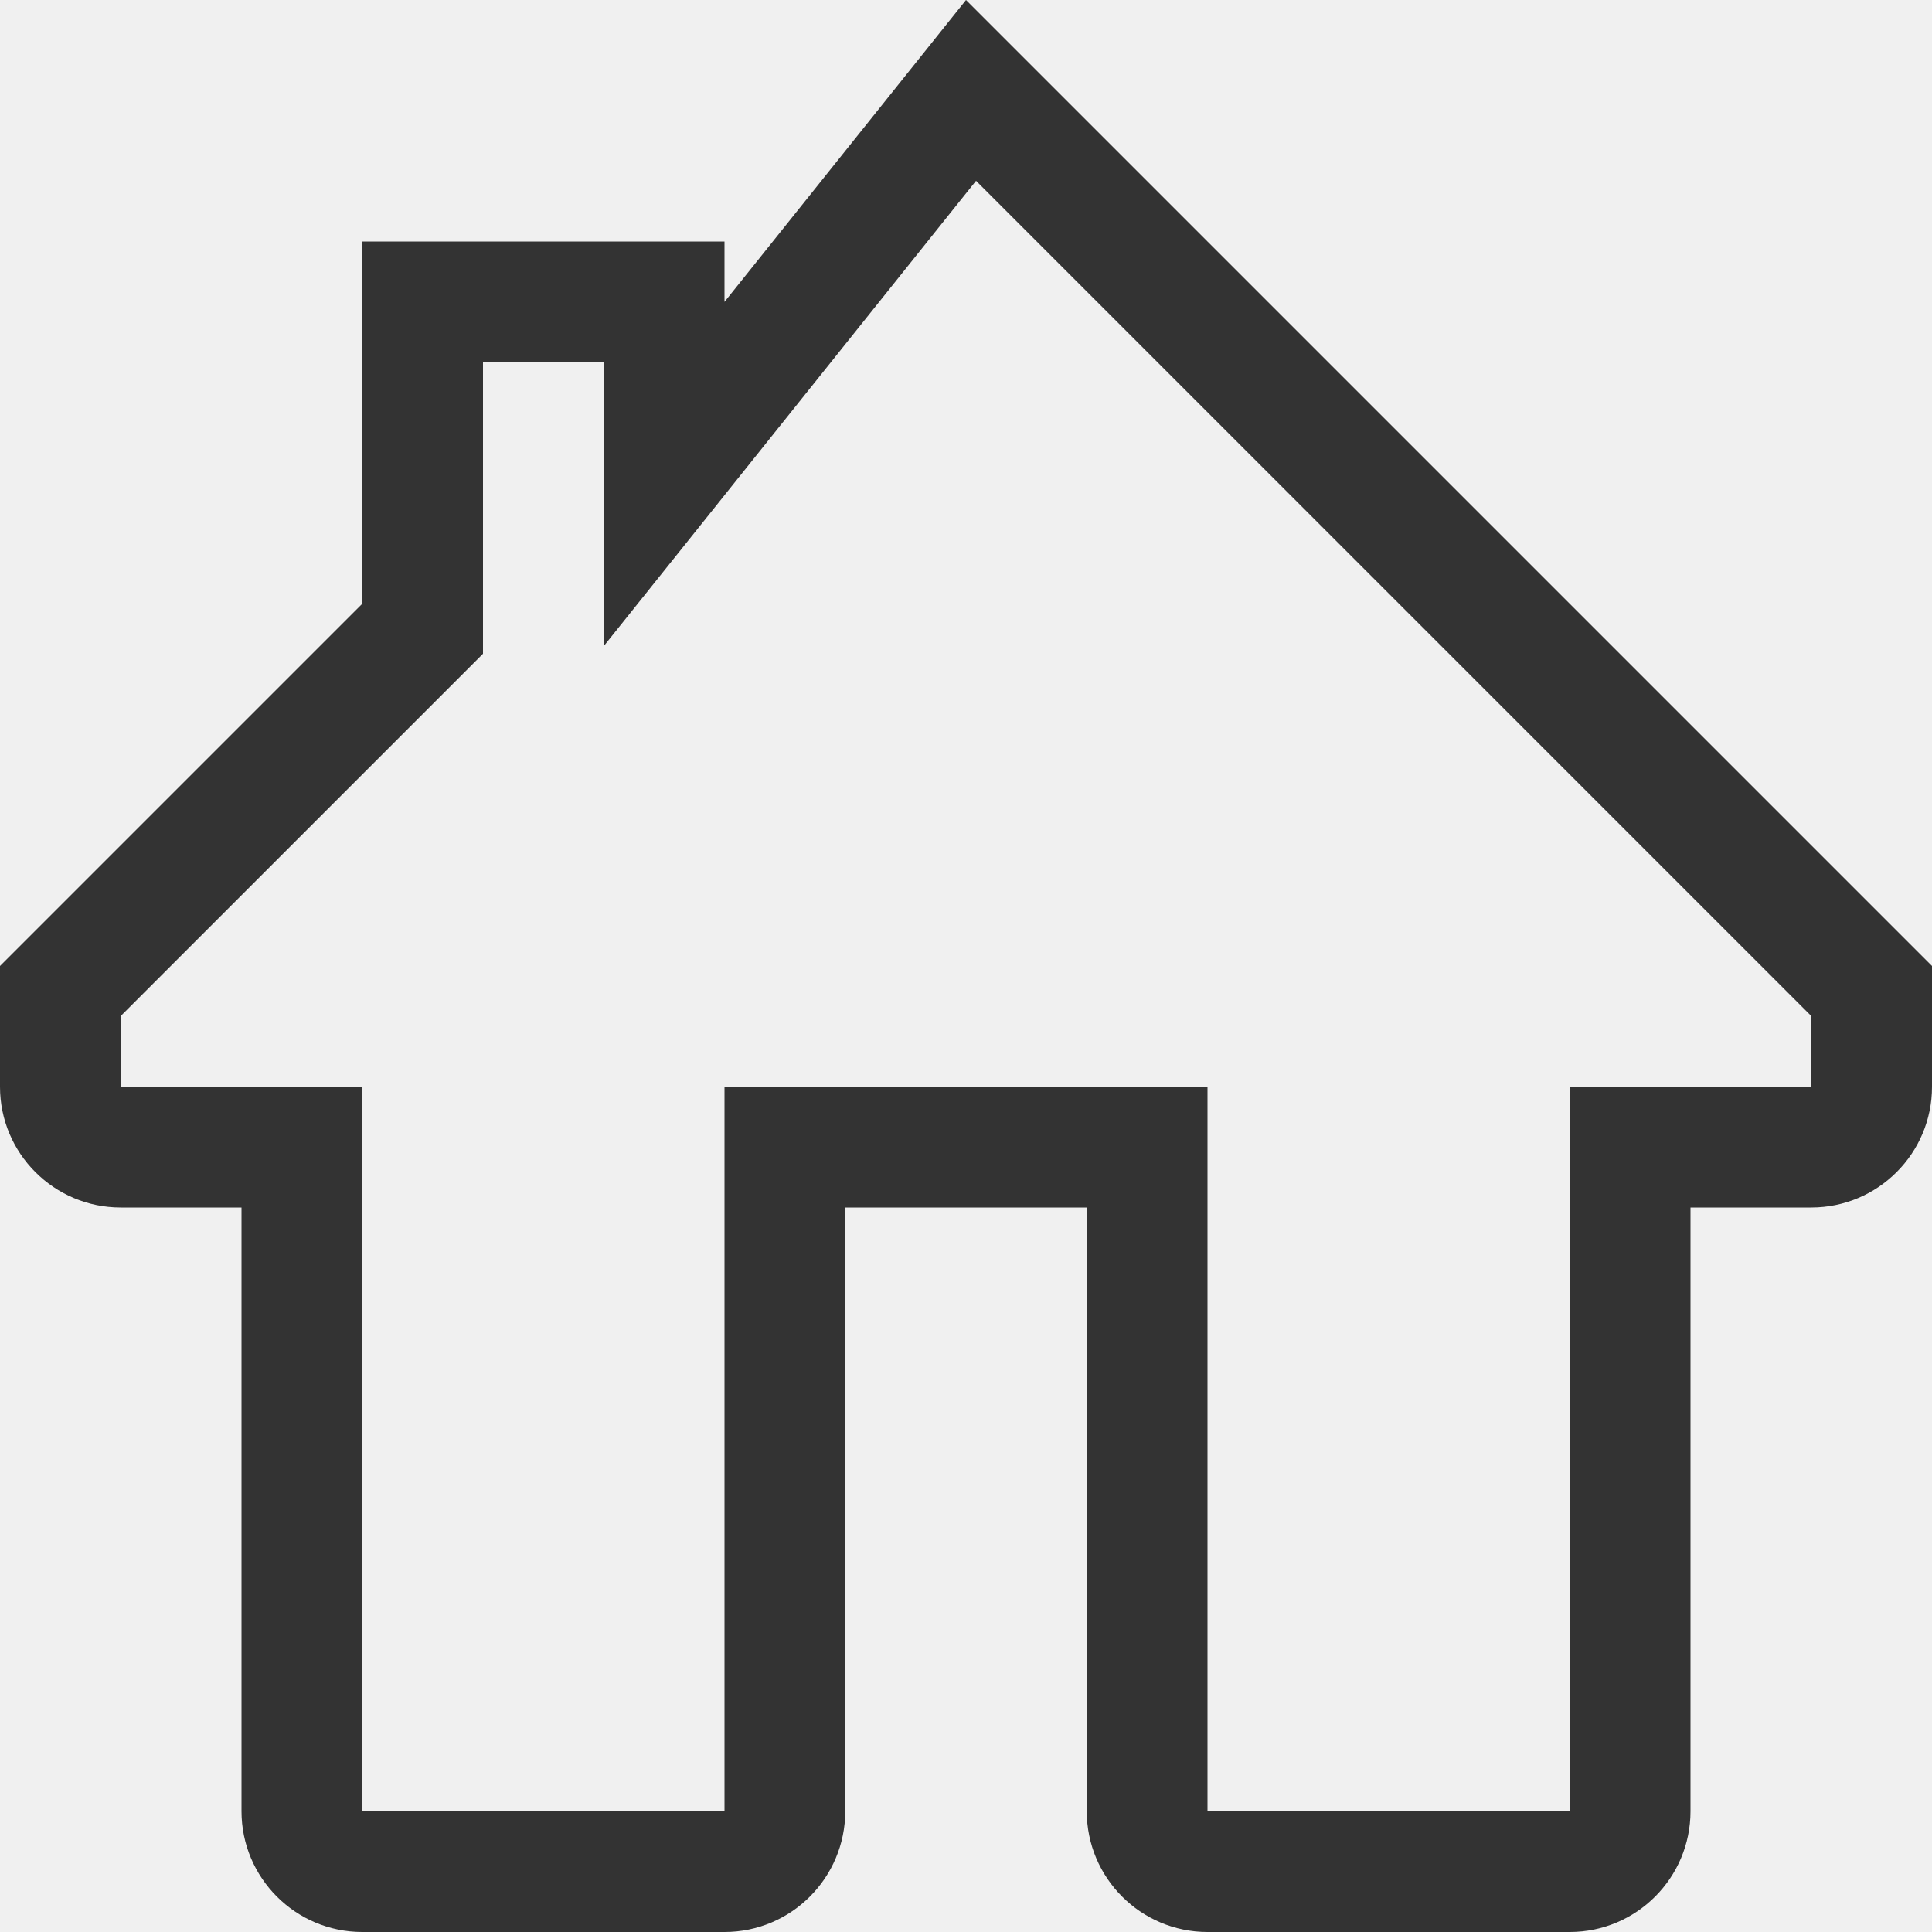
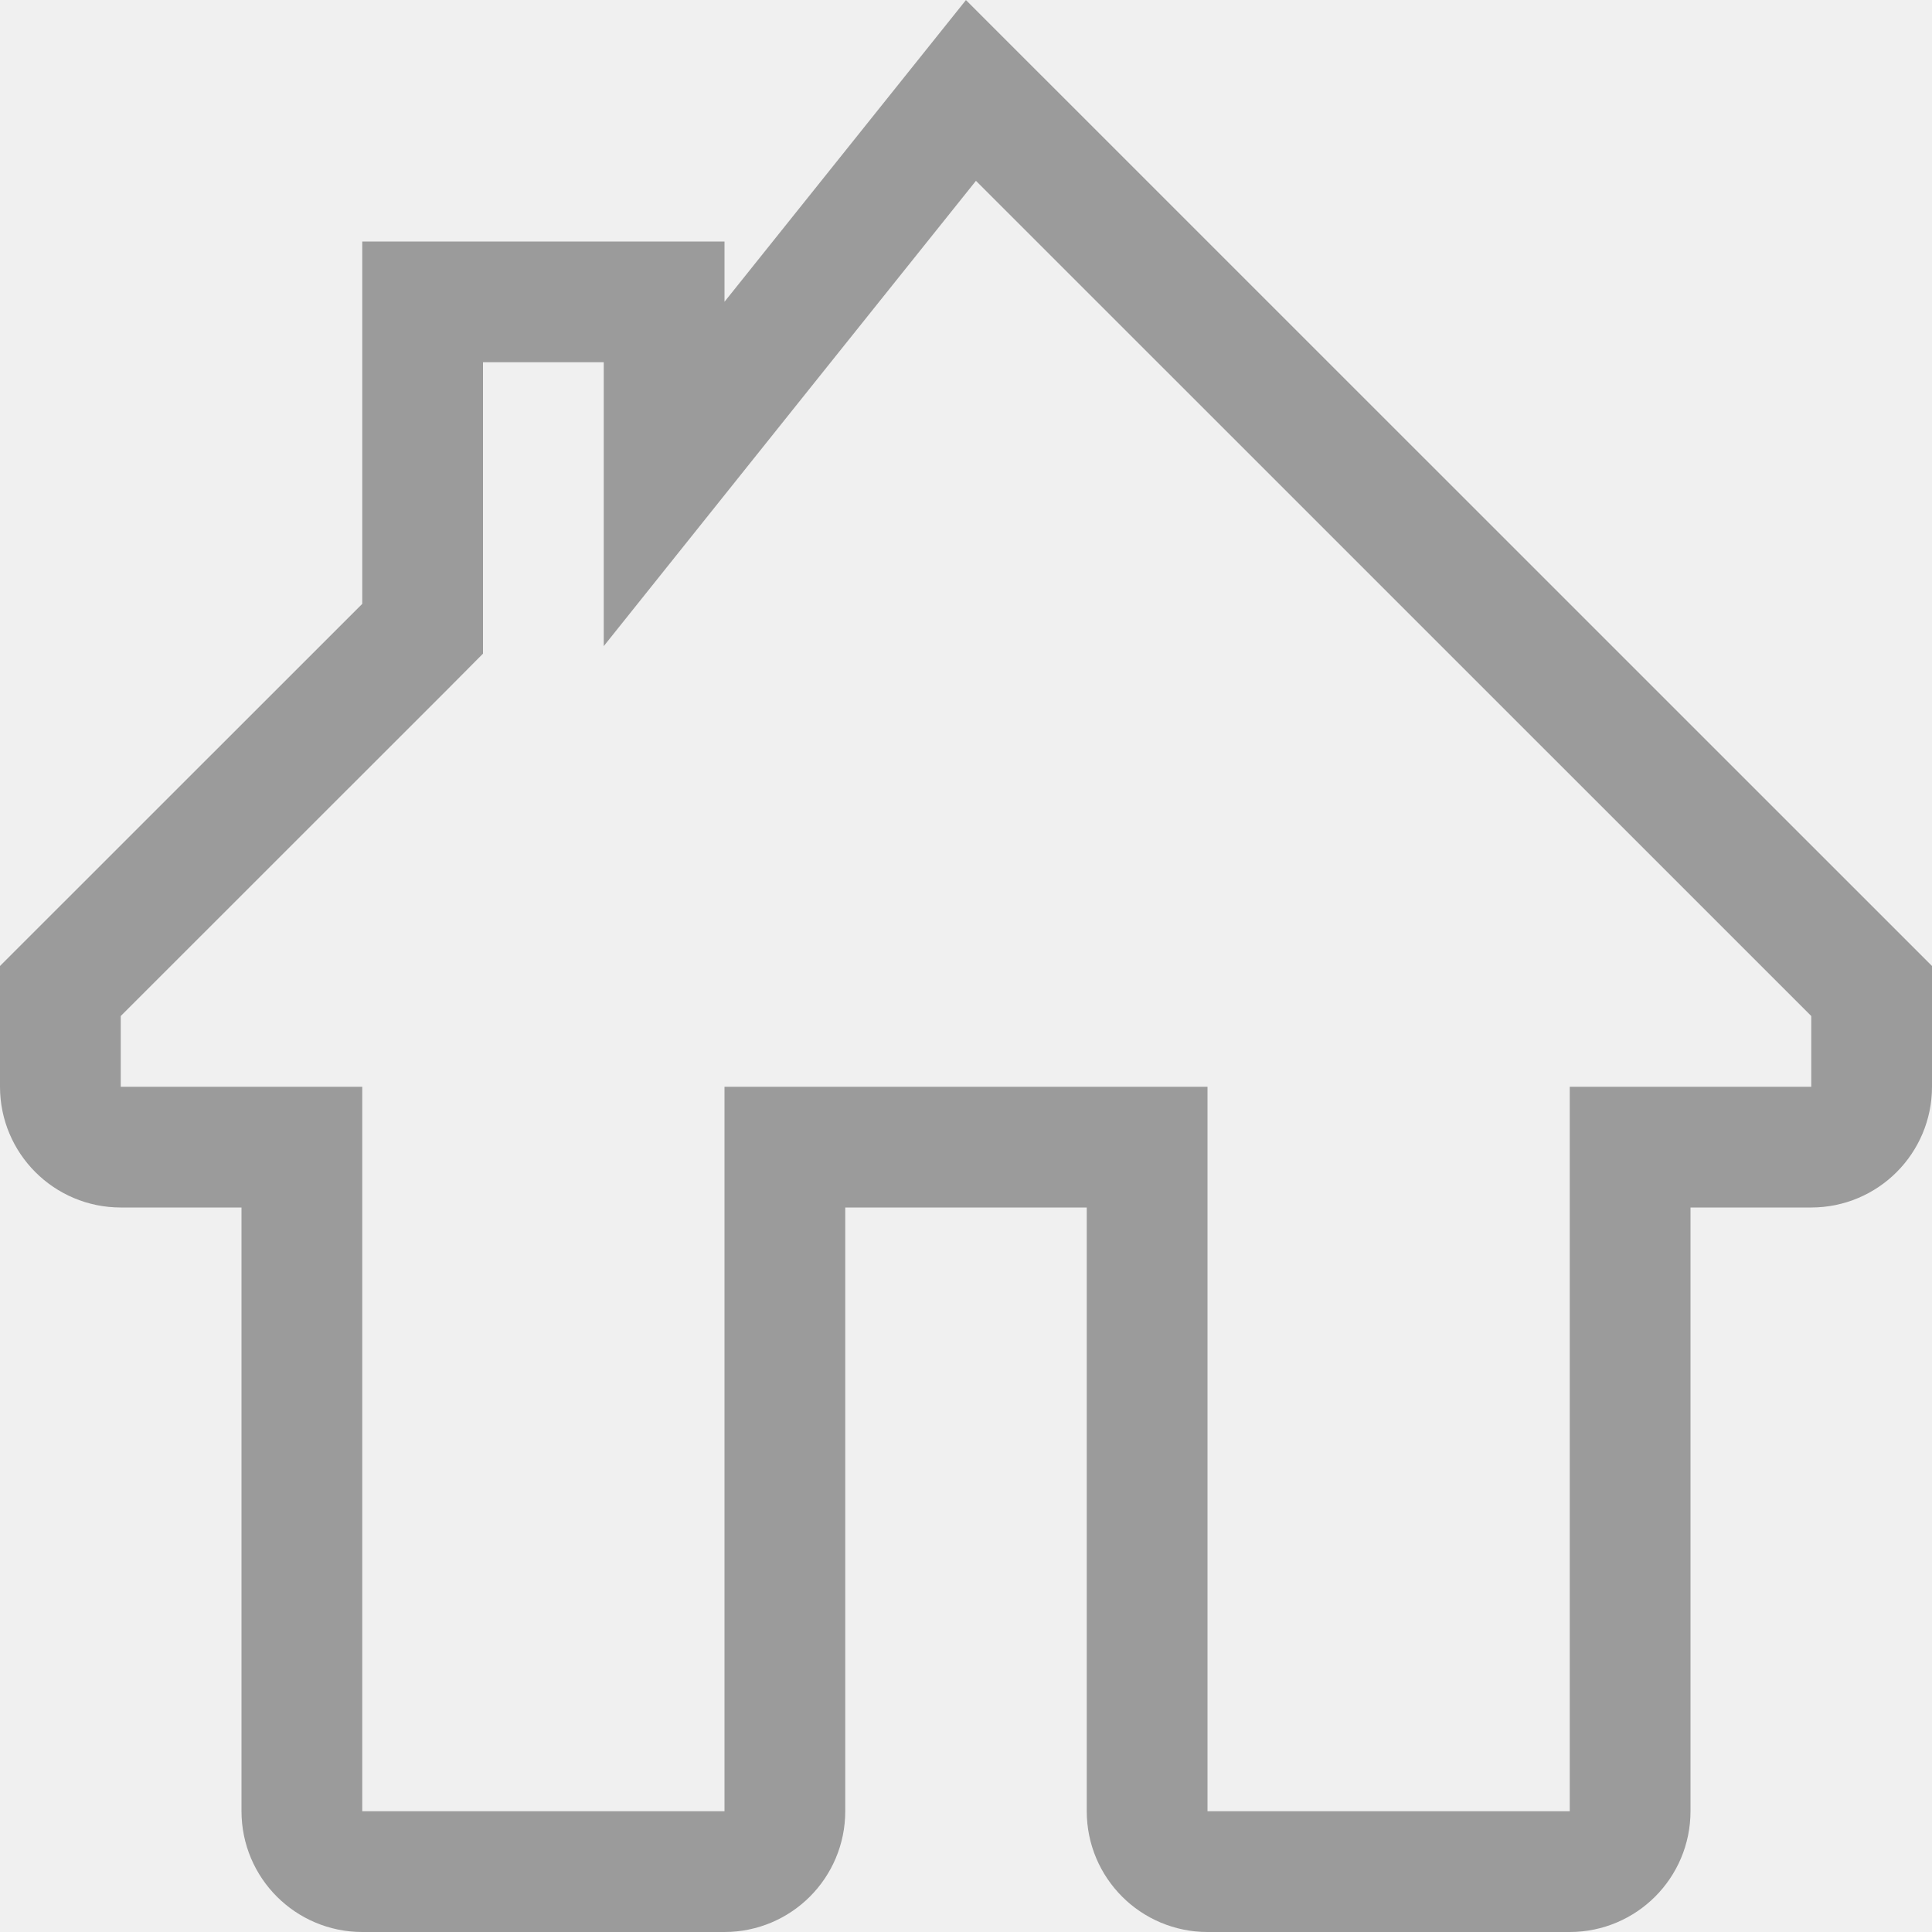
<svg xmlns="http://www.w3.org/2000/svg" width="16" height="16" viewBox="0 0 16 16" fill="none">
-   <mask id="path-1-inside-1_28_7" fill="white">
-     <path fill-rule="evenodd" clip-rule="evenodd" d="M3 2V5L0 8V9C0 9.552 0.448 10 1 10H2V15C2 15.552 2.448 16 3 16H6C6.552 16 7 15.552 7 15V10H9V15C9 15.552 9.448 16 10 16H13C13.552 16 14 15.552 14 15V10H15C15.552 10 16 9.552 16 9V8L8 0L6 2.5V2H3Z" />
-   </mask>
-   <path d="M3 5L3.707 5.707L4 5.414V5H3ZM3 2V1H2V2H3ZM0 8L-0.707 7.293L-1 7.586V8H0ZM2 10H3V9H2V10ZM7 10V9H6V10H7ZM9 10H10V9H9V10ZM14 10V9H13V10H14ZM16 8H17V7.586L16.707 7.293L16 8ZM8 0L8.707 -0.707L7.917 -1.497L7.219 -0.625L8 0ZM6 2.5H5V5.351L6.781 3.125L6 2.5ZM6 2H7V1H6V2ZM4 5V2H2V5H4ZM0.707 8.707L3.707 5.707L2.293 4.293L-0.707 7.293L0.707 8.707ZM1 9V8H-1V9H1ZM1 9H-1C-1 10.105 -0.105 11 1 11V9ZM2 9H1V11H2V9ZM3 15V10H1V15H3ZM3 15H1C1 16.105 1.895 17 3 17V15ZM6 15H3V17H6V15ZM6 15V17C7.105 17 8 16.105 8 15H6ZM6 10V15H8V10H6ZM9 9H7V11H9V9ZM10 15V10H8V15H10ZM10 15H8C8 16.105 8.895 17 10 17V15ZM13 15H10V17H13V15ZM13 15V17C14.105 17 15 16.105 15 15H13ZM13 10V15H15V10H13ZM15 9H14V11H15V9ZM15 9V11C16.105 11 17 10.105 17 9H15ZM15 8V9H17V8H15ZM7.293 0.707L15.293 8.707L16.707 7.293L8.707 -0.707L7.293 0.707ZM6.781 3.125L8.781 0.625L7.219 -0.625L5.219 1.875L6.781 3.125ZM5 2V2.5H7V2H5ZM3 3H6V1H3V3Z" fill="#333333" mask="url(#path-1-inside-1_28_7)" />
+   <path d="M6.39 2.812L8.041 0.749L15.5 8.207V9C15.5 9.276 15.276 9.5 15 9.5H14H13.5V10V15C13.5 15.276 13.276 15.5 13 15.5H10C9.724 15.5 9.5 15.276 9.5 15V10V9.5H9H7H6.5V10V15C6.5 15.276 6.276 15.5 6 15.5H3C2.724 15.5 2.5 15.276 2.5 15V10V9.5H2H1C0.724 9.5 0.5 9.276 0.5 9V8.207L3.354 5.354L3.5 5.207V5V2.5H5.5V3.925L6.39 2.812Z" stroke="#333333" stroke-opacity="0.45" />
</svg>
